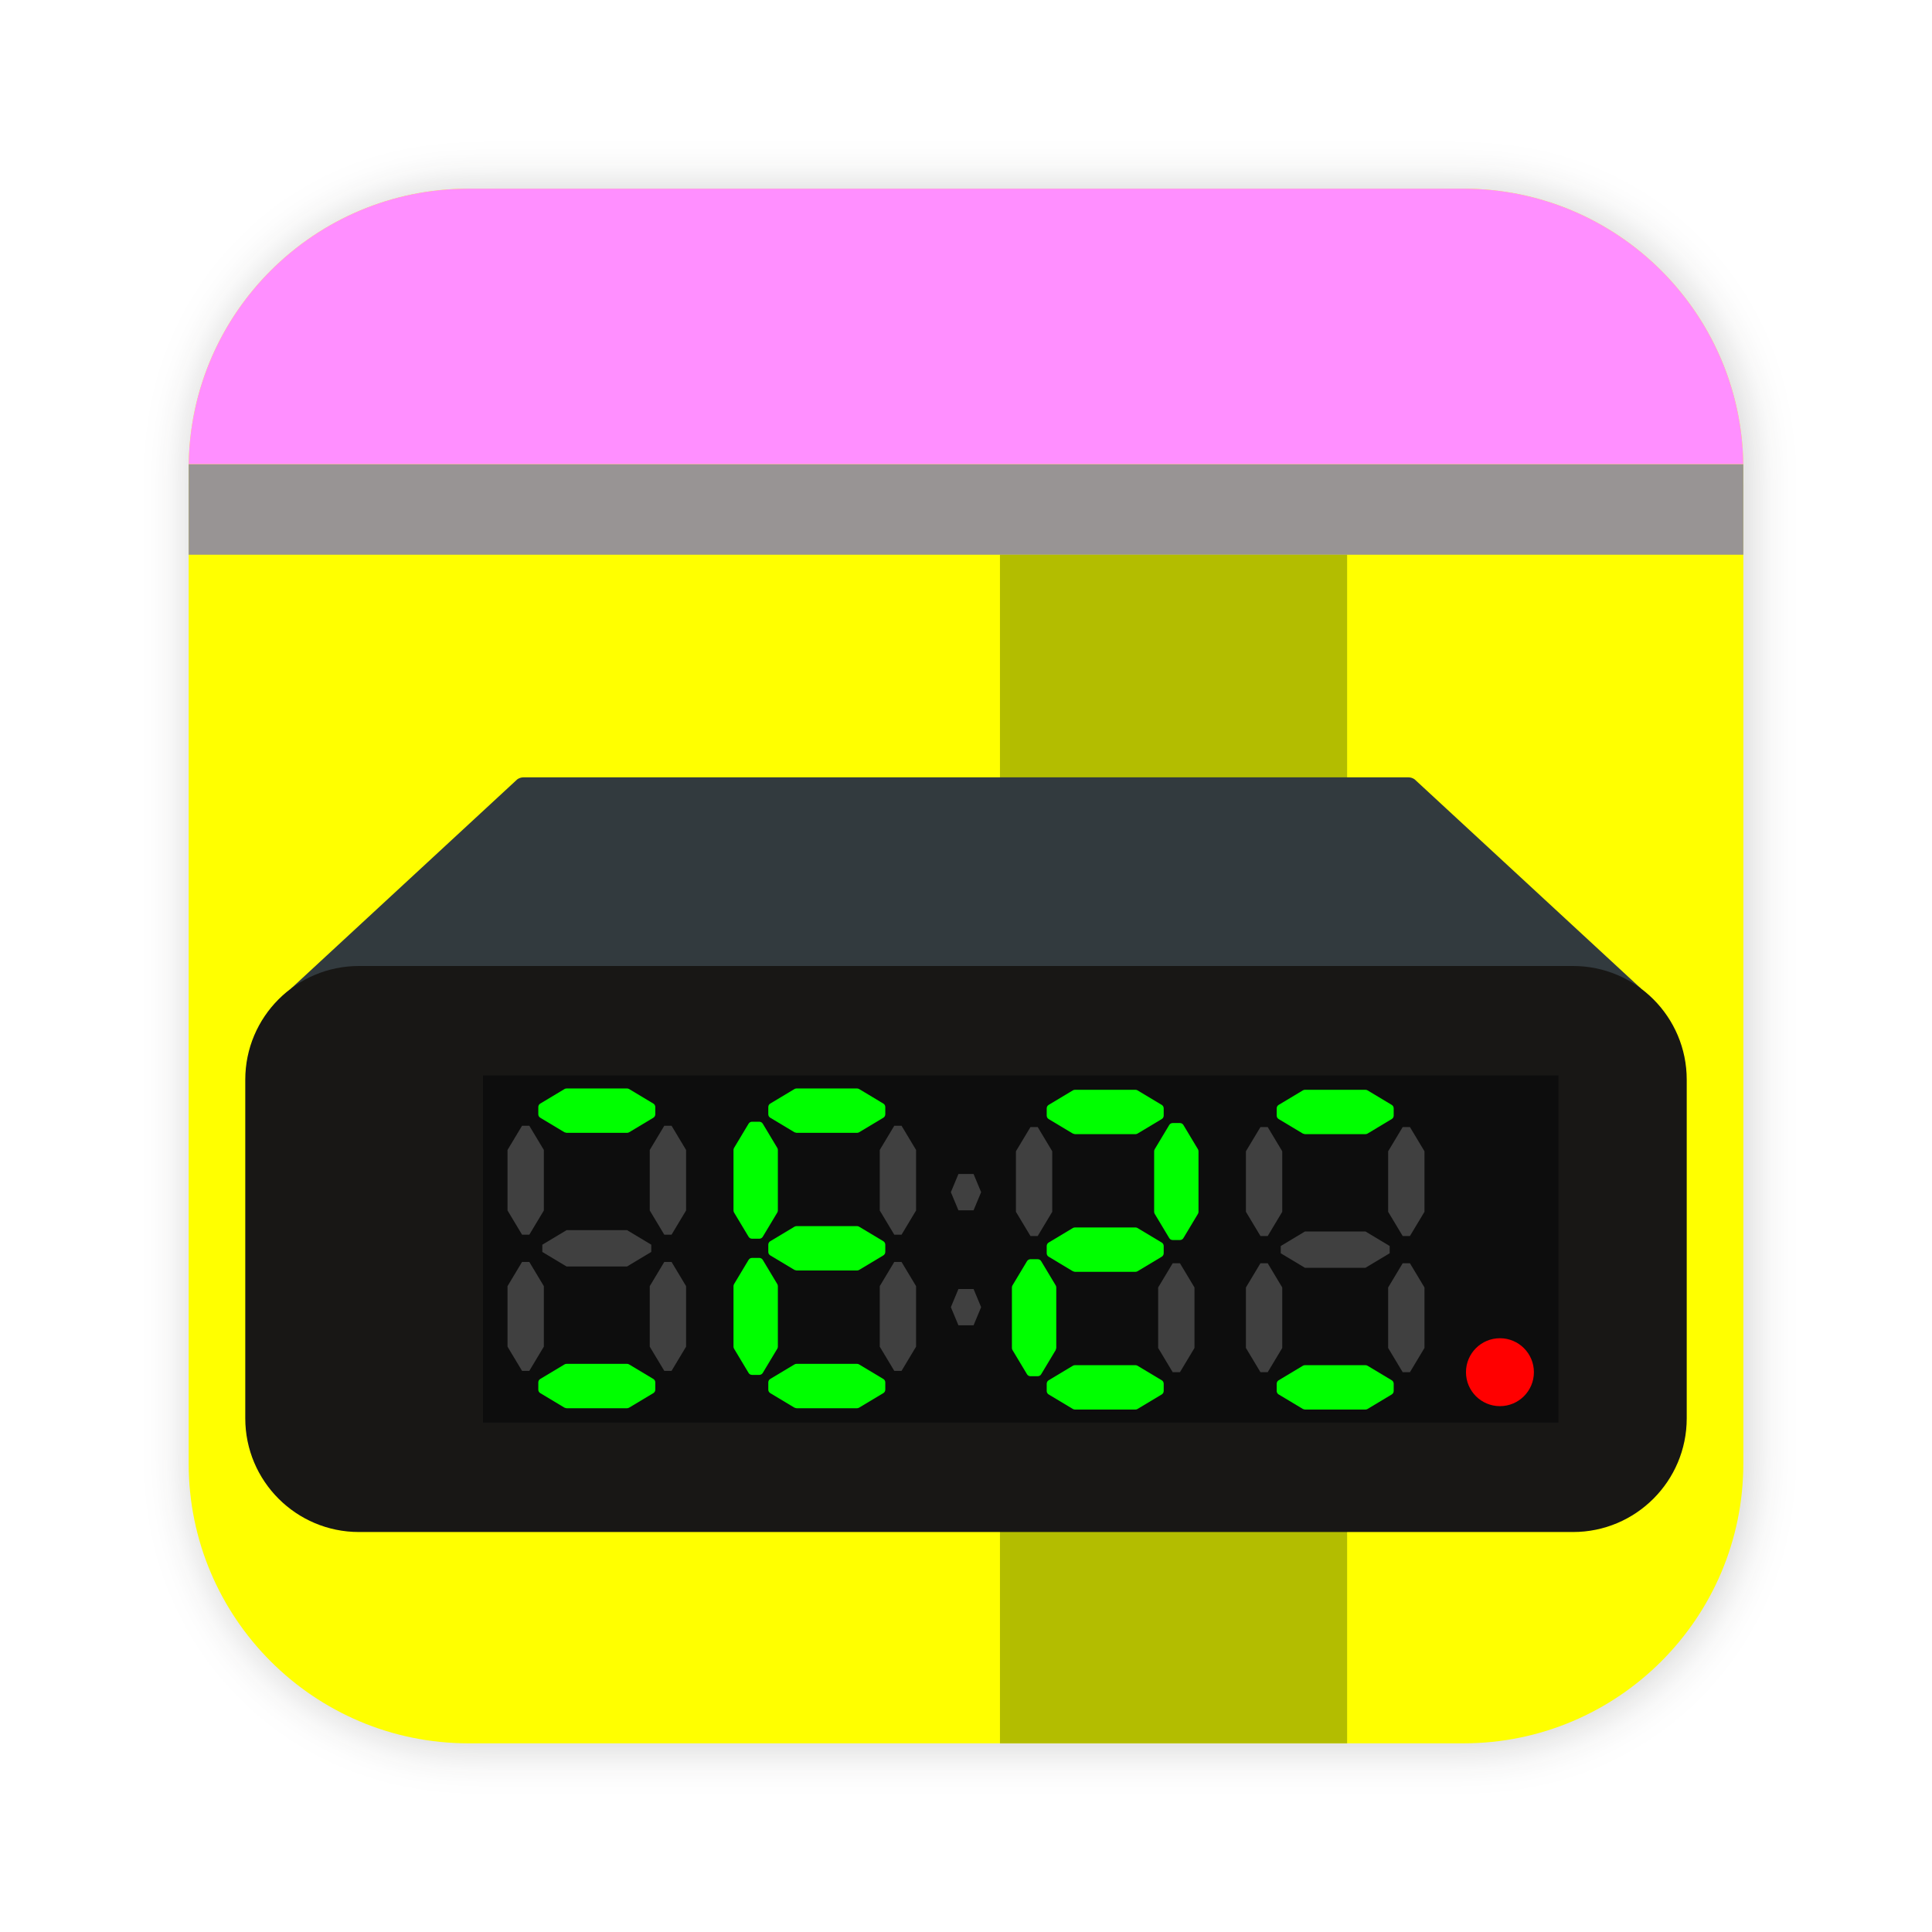
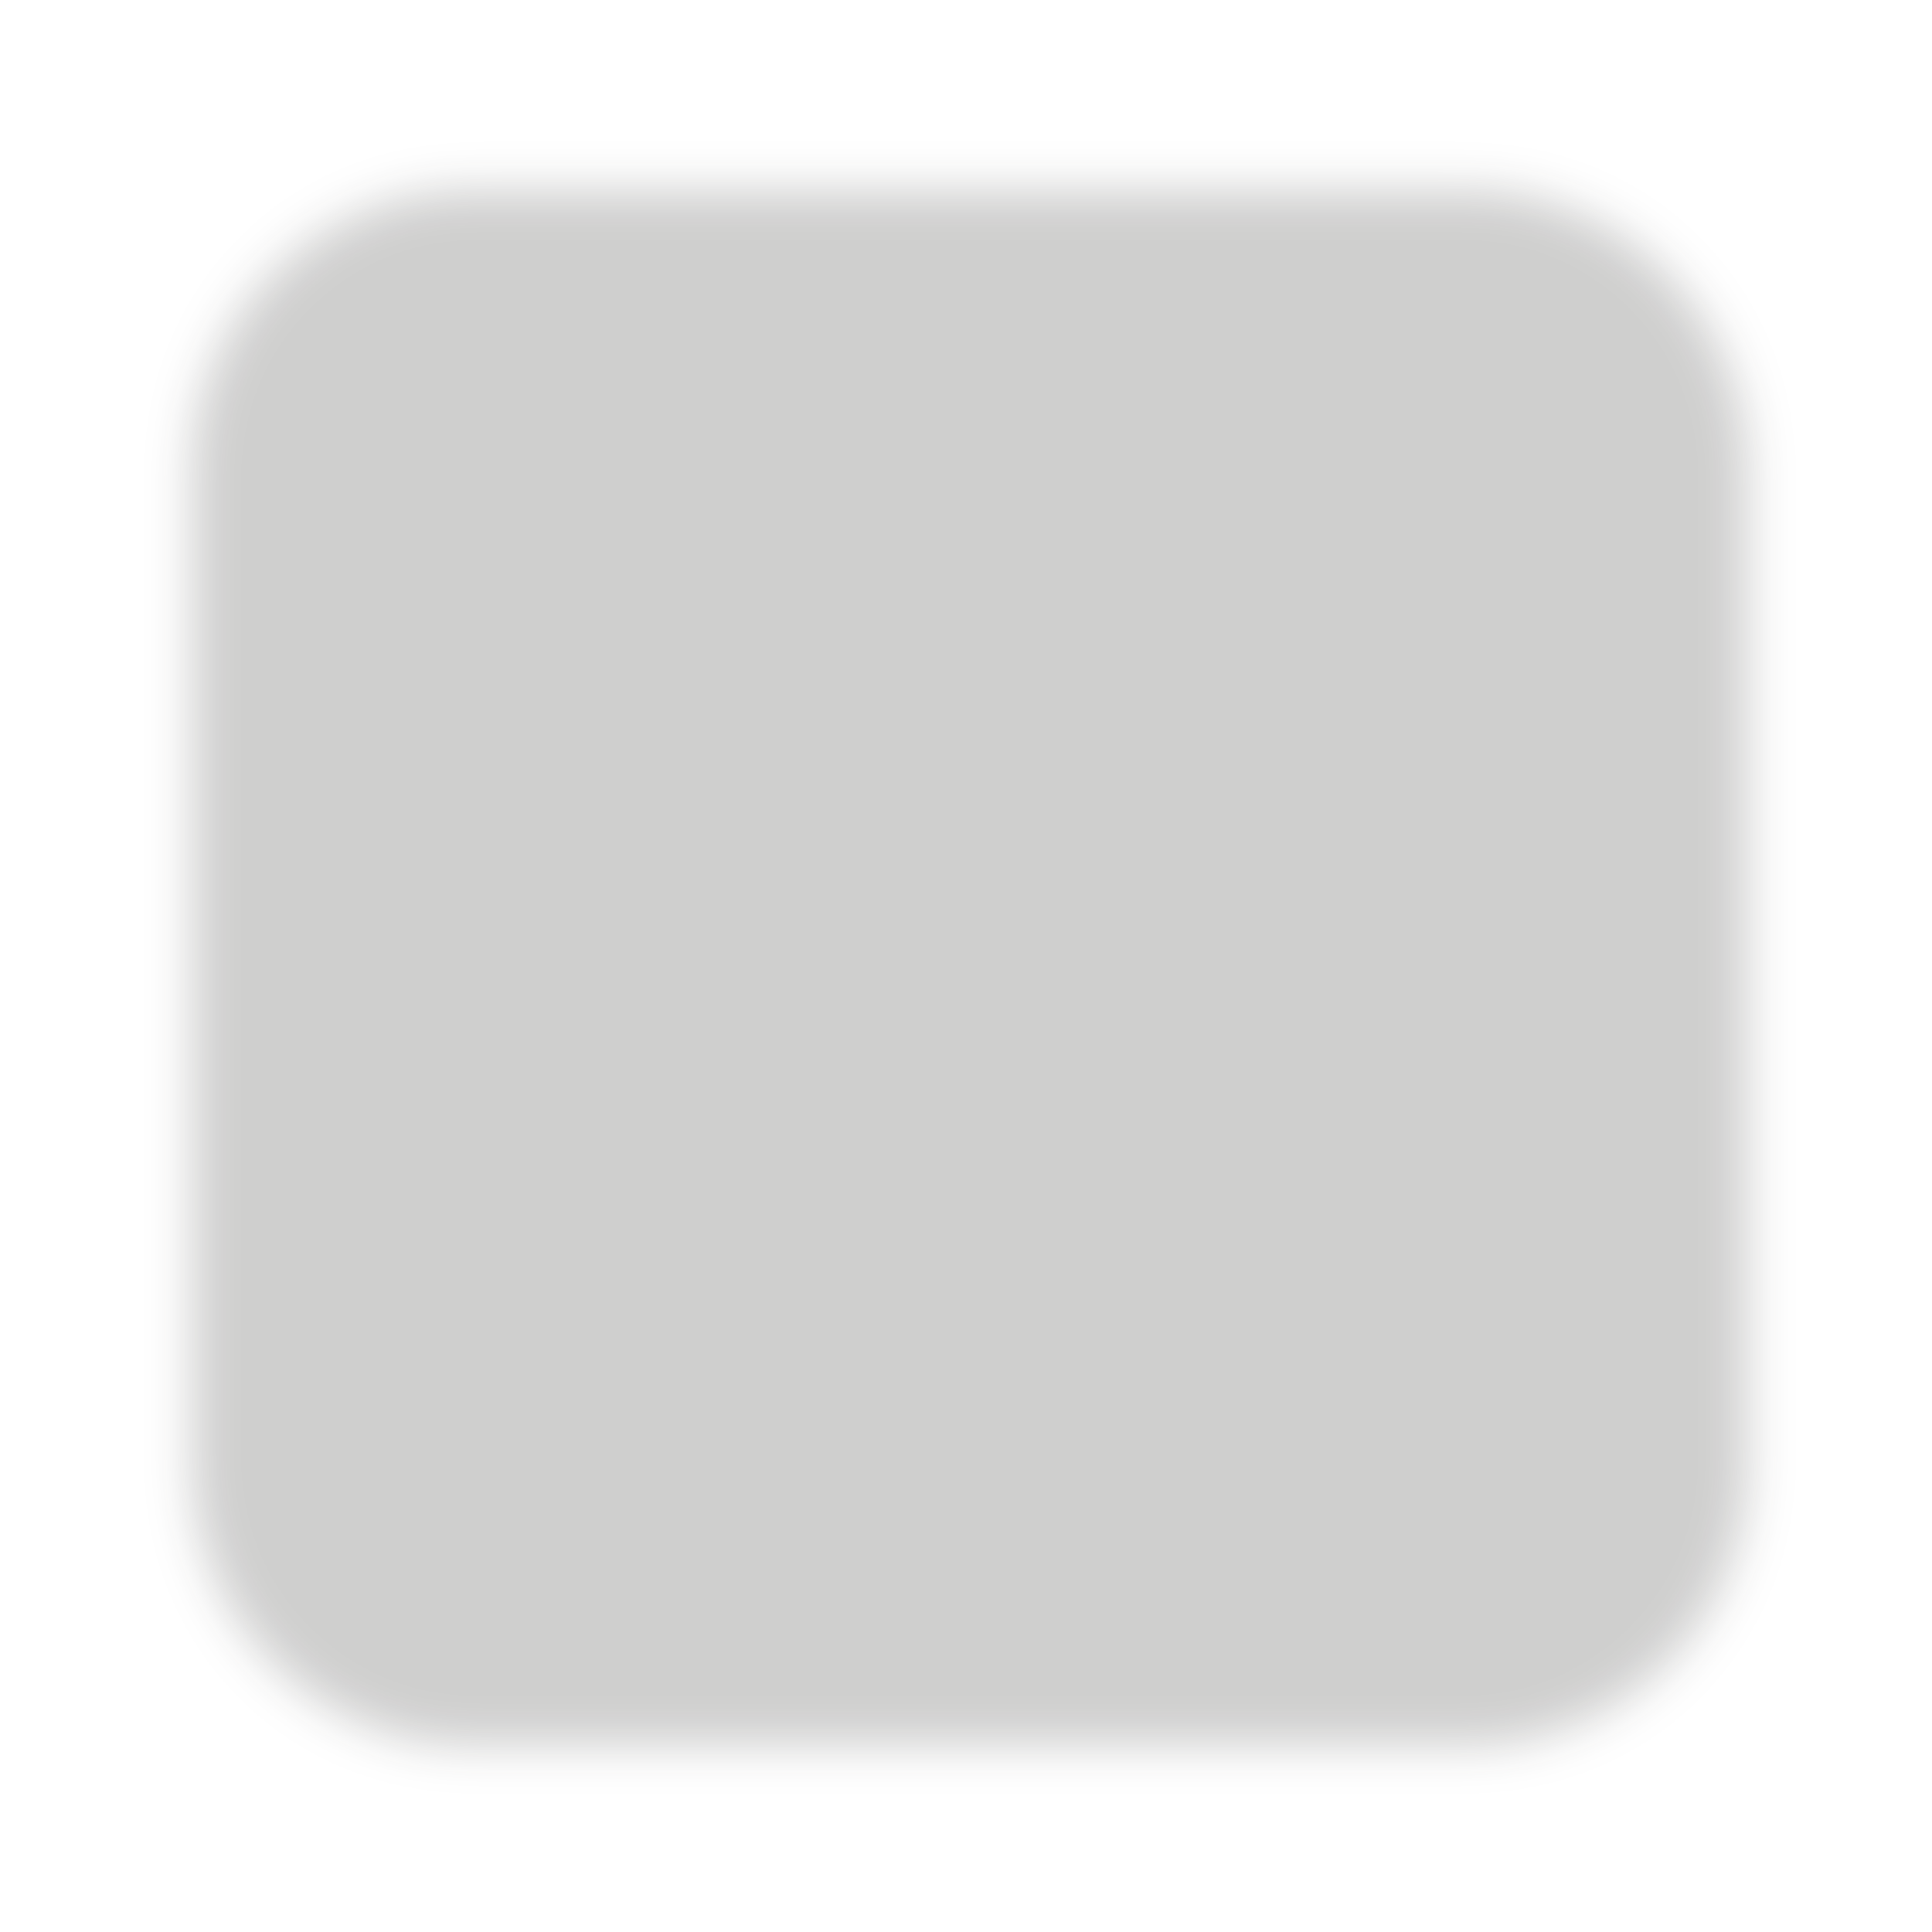
<svg xmlns="http://www.w3.org/2000/svg" width="100%" height="100%" viewBox="0 0 512 512" version="1.1" xml:space="preserve" style="fill-rule:evenodd;clip-rule:evenodd;stroke-linejoin:round;stroke-miterlimit:2;" id="svg1027">
  <path d="M463,124.66C463,83.73 429.77,50.5 388.84,50.5L125.16,50.5C84.23,50.5 51,83.73 51,124.66L51,388.34C51,429.27 84.23,462.5 125.16,462.5L388.84,462.5C429.77,462.5 463,429.27 463,388.34L463,124.66Z" style="fill:#181715;fill-opacity:1;opacity:0.21;filter:url(#filter1621)" id="path944" />
  <g id="g1022">
-     <path d="M462,124.16C462,83.23 428.77,50 387.84,50L124.16,50C83.23,50 50,83.23 50,124.16L50,387.84C50,428.77 83.23,462 124.16,462L387.84,462C428.77,462 462,428.77 462,387.84L462,124.16Z" style="fill:rgb(255,255,0);" id="path946" />
-     <rect x="265" y="147" width="92" height="315" style="fill:rgb(179,189,0);" id="rect948" />
-     <path d="M50.009,123C50.003,123.383 50,123.771 50,124.16L50,147L462,147L462,124.16C462,123.771 461.997,123.383 461.991,123L50.009,123Z" style="fill:rgb(152,148,148);" id="path950" />
-     <path d="M50.009,123L461.991,123C461.368,82.602 428.381,50 387.84,50L124.16,50C83.619,50 50.632,82.602 50.009,123Z" style="fill:rgb(255,143,255);" id="path952" />
-     <path d="M137.1,206.518C137.576,206.191 138.152,206 138.772,206L373.2,206C373.82,206 374.396,206.191 374.872,206.518L434.9,262L77.1,262L137.1,206.518Z" style="fill:rgb(50,58,62);" id="path954" />
-     <path d="M447,286.122C447,269.497 433.503,256 416.878,256L95.122,256C78.497,256 65,269.497 65,286.122L65,375.878C65,392.503 78.497,406 95.122,406L416.878,406C433.503,406 447,392.503 447,375.878L447,286.122Z" style="fill:rgb(24,23,21);" id="path956" />
-     <rect x="128" y="285" width="285" height="92" style="fill:rgb(13,13,13);" id="rect958" />
-     <path d="M251.99,346.412L253.995,341.6L258.005,341.6L260.01,346.412L258.005,351.224L253.995,351.224L251.99,346.412Z" style="fill:rgb(64,64,64);" id="path960" />
-     <path d="M251.99,315.937L253.995,311.125L258.005,311.125L260.01,315.937L258.005,320.749L253.995,320.749L251.99,315.937Z" style="fill:rgb(64,64,64);" id="path962" />
-     <path d="M134.5,320.791L134.5,304.751L138.35,298.335L140.274,298.335L144.124,304.751L144.124,320.791L140.274,327.206L138.35,327.206L134.5,320.791Z" style="fill:rgb(64,64,64);" id="path964" />
-     <path d="M172.193,320.791L172.193,304.751L176.043,298.335L177.967,298.335L181.817,304.751L181.817,320.791L177.967,327.206L176.043,327.206L172.193,320.791Z" style="fill:rgb(64,64,64);" id="path966" />
-     <path d="M150.139,326.004L166.178,326.004L172.594,329.853L172.594,331.778L166.178,335.627L150.139,335.627L143.723,331.778L143.723,329.853L150.139,326.004Z" style="fill:rgb(64,64,64);" id="path968" />
-     <path d="M149.59,300.062L150.139,300.214L166.178,300.214C166.372,300.214 166.561,300.161 166.727,300.062L173.143,296.212C173.464,296.02 173.661,295.672 173.661,295.298L173.661,293.373C173.661,292.998 173.464,292.651 173.143,292.458L166.727,288.609C166.561,288.509 166.372,288.457 166.178,288.457L150.139,288.457C149.945,288.457 149.756,288.509 149.59,288.609L143.174,292.458C142.853,292.651 142.656,292.998 142.656,293.373L142.656,295.298C142.656,295.672 142.853,296.02 143.174,296.212L149.59,300.062Z" style="fill:rgb(0,255,0);" id="path970" />
-     <path d="M172.193,356.88L172.193,340.84L176.043,334.424L177.967,334.424L181.817,340.84L181.817,356.88L177.967,363.296L176.043,363.296L172.193,356.88Z" style="fill:rgb(64,64,64);" id="path972" />
-     <path d="M134.5,356.88L134.5,340.84L138.35,334.424L140.274,334.424L144.124,340.84L144.124,356.88L140.274,363.296L138.35,363.296L134.5,356.88Z" style="fill:rgb(64,64,64);" id="path974" />
-     <path d="M149.59,373.042C149.735,373.129 150.139,373.194 150.139,373.194L166.178,373.194C166.372,373.194 166.561,373.141 166.727,373.042L173.143,369.193C173.464,369 173.661,368.653 173.661,368.278L173.661,366.353C173.661,365.978 173.464,365.631 173.143,365.438L166.727,361.589C166.561,361.489 166.372,361.437 166.178,361.437L150.139,361.437C149.945,361.437 149.756,361.489 149.59,361.589L143.174,365.438C142.853,365.631 142.656,365.978 142.656,366.353L142.656,368.278C142.656,368.653 142.853,369 143.174,369.193L149.59,373.042Z" style="fill:rgb(0,255,0);" id="path976" />
-     <path d="M205.984,321.348C206.084,321.186 206.141,320.995 206.141,320.791L206.141,304.751C206.141,304.558 206.088,304.368 205.989,304.202L202.139,297.786C201.947,297.465 201.599,297.269 201.225,297.269L199.3,297.269C198.925,297.269 198.578,297.465 198.385,297.786L194.536,304.202C194.436,304.368 194.384,304.558 194.384,304.751L194.384,320.791C194.384,320.984 194.436,321.174 194.536,321.339L198.385,327.755C198.578,328.077 198.925,328.273 199.3,328.273L201.225,328.273C201.599,328.273 201.947,328.077 202.139,327.755L205.984,321.348Z" style="fill:rgb(0,255,0);" id="path978" />
-     <path d="M233.144,320.791L233.144,304.751L236.993,298.335L238.918,298.335L242.767,304.751L242.767,320.791L238.918,327.206L236.993,327.206L233.144,320.791Z" style="fill:rgb(64,64,64);" id="path980" />
-     <path d="M210.54,336.542L211.089,336.694L227.129,336.694C227.322,336.694 227.512,336.641 227.678,336.542L234.093,332.692C234.415,332.5 234.611,332.152 234.611,331.778L234.611,329.853C234.611,329.478 234.415,329.131 234.093,328.938L227.678,325.089C227.512,324.989 227.322,324.937 227.129,324.937L211.089,324.937C210.896,324.937 210.706,324.989 210.54,325.089L204.124,328.938C203.803,329.131 203.607,329.478 203.607,329.853L203.607,331.778C203.607,332.152 203.803,332.5 204.124,332.692L210.54,336.542Z" style="fill:rgb(0,255,0);" id="path982" />
-     <path d="M210.54,300.062L211.089,300.214L227.129,300.214C227.322,300.214 227.512,300.161 227.678,300.062L234.093,296.212C234.415,296.02 234.611,295.672 234.611,295.298L234.611,293.373C234.611,292.998 234.415,292.651 234.093,292.458L227.678,288.609C227.512,288.509 227.322,288.457 227.129,288.457L211.089,288.457C210.896,288.457 210.706,288.509 210.54,288.609L204.124,292.458C203.803,292.651 203.607,292.998 203.607,293.373L203.607,295.298C203.607,295.672 203.803,296.02 204.124,296.212L210.54,300.062Z" style="fill:rgb(0,255,0);" id="path984" />
-     <path d="M233.144,356.88L233.144,340.84L236.993,334.424L238.918,334.424L242.767,340.84L242.767,356.88L238.918,363.296L236.993,363.296L233.144,356.88Z" style="fill:rgb(64,64,64);" id="path986" />
-     <path d="M205.984,357.437C206.084,357.275 206.141,357.084 206.141,356.88L206.141,340.84C206.141,340.647 206.088,340.457 205.989,340.291L202.139,333.876C201.947,333.554 201.599,333.358 201.225,333.358L199.3,333.358C198.925,333.358 198.578,333.554 198.385,333.876L194.536,340.291C194.436,340.457 194.384,340.647 194.384,340.84L194.384,356.88C194.384,357.073 194.436,357.263 194.536,357.429L198.385,363.844C198.578,364.166 198.925,364.362 199.3,364.362L201.225,364.362C201.599,364.362 201.947,364.166 202.139,363.844L205.984,357.437Z" style="fill:rgb(0,255,0);" id="path988" />
-     <path d="M210.54,373.042C210.685,373.129 211.089,373.194 211.089,373.194L227.129,373.194C227.322,373.194 227.512,373.141 227.678,373.042L234.093,369.193C234.415,369 234.611,368.653 234.611,368.278L234.611,366.353C234.611,365.978 234.415,365.631 234.093,365.438L227.678,361.589C227.512,361.489 227.322,361.437 227.129,361.437L211.089,361.437C210.896,361.437 210.706,361.489 210.54,361.589L204.124,365.438C203.803,365.631 203.607,365.978 203.607,366.353L203.607,368.278C203.607,368.653 203.803,369 204.124,369.193L210.54,373.042Z" style="fill:rgb(0,255,0);" id="path990" />
-     <path d="M269.233,321.14L269.233,305.1L273.082,298.684L275.007,298.684L278.856,305.1L278.856,321.14L275.007,327.556L273.082,327.556L269.233,321.14Z" style="fill:rgb(64,64,64);" id="path992" />
-     <path d="M317.459,321.697C317.559,321.535 317.616,321.344 317.616,321.14L317.616,305.1C317.616,304.907 317.564,304.717 317.464,304.551L313.615,298.136C313.422,297.814 313.075,297.618 312.7,297.618L310.775,297.618C310.401,297.618 310.053,297.814 309.861,298.136L306.011,304.551C305.912,304.717 305.859,304.907 305.859,305.1L305.859,321.14C305.859,321.333 305.912,321.523 306.011,321.689L309.861,328.104C310.053,328.426 310.401,328.622 310.775,328.622L312.7,328.622C313.075,328.622 313.422,328.426 313.615,328.104L317.459,321.697Z" style="fill:rgb(0,255,0);" id="path994" />
-     <path d="M284.322,336.891C284.468,336.978 284.871,337.043 284.871,337.043L300.911,337.043C301.104,337.043 301.294,336.991 301.46,336.891L307.876,333.042C308.197,332.849 308.393,332.502 308.393,332.127L308.393,330.202C308.393,329.828 308.197,329.48 307.876,329.288L301.46,325.438C301.294,325.339 301.104,325.286 300.911,325.286L284.871,325.286C284.678,325.286 284.488,325.339 284.322,325.438L277.907,329.288C277.585,329.48 277.389,329.828 277.389,330.202L277.389,332.127C277.389,332.502 277.585,332.849 277.907,333.042L284.322,336.891Z" style="fill:rgb(0,255,0);" id="path996" />
-     <path d="M284.314,300.406L277.907,296.562C277.585,296.369 277.389,296.022 277.389,295.647L277.389,293.722C277.389,293.347 277.585,293 277.907,292.807L284.322,288.958C284.488,288.859 284.678,288.806 284.871,288.806L300.911,288.806C301.104,288.806 301.294,288.859 301.46,288.958L307.876,292.807C308.197,293 308.393,293.347 308.393,293.722L308.393,295.647C308.393,296.022 308.197,296.369 307.876,296.562L301.46,300.411C301.294,300.511 301.104,300.563 300.911,300.563C300.911,300.563 284.871,300.563 284.871,300.563L284.314,300.406Z" style="fill:rgb(0,255,0);" id="path998" />
-     <path d="M306.926,357.229L306.926,341.189L310.775,334.774L312.7,334.774L316.55,341.189L316.55,357.229L312.7,363.645L310.775,363.645L306.926,357.229Z" style="fill:rgb(64,64,64);" id="path1000" />
-     <path d="M268.166,357.229C268.166,357.422 268.219,357.612 268.318,357.778L272.168,364.194C272.36,364.515 272.707,364.711 273.082,364.711L275.007,364.711C275.382,364.711 275.729,364.515 275.922,364.194L279.771,357.778L279.923,357.229L279.923,341.189C279.923,340.996 279.871,340.806 279.771,340.641L275.922,334.225C275.729,333.903 275.382,333.707 275.007,333.707L273.082,333.707C272.707,333.707 272.36,333.903 272.168,334.225L268.318,340.641C268.219,340.806 268.166,340.996 268.166,341.189L268.166,357.229Z" style="fill:rgb(0,255,0);" id="path1002" />
-     <path d="M284.871,373.543C285.46,373.543 284.871,373.543 284.871,373.543C284.678,373.543 284.488,373.491 284.322,373.391L277.907,369.542C277.585,369.349 277.389,369.002 277.389,368.627L277.389,366.702C277.389,366.328 277.585,365.98 277.907,365.788L284.322,361.938C284.488,361.839 284.678,361.786 284.871,361.786L300.911,361.786C301.104,361.786 301.294,361.839 301.46,361.938L307.876,365.788C308.197,365.98 308.393,366.328 308.393,366.702L308.393,368.627C308.393,369.002 308.197,369.349 307.876,369.542L301.46,373.391C301.294,373.491 301.104,373.543 300.911,373.543L284.871,373.543Z" style="fill:rgb(0,255,0);" id="path1004" />
-     <path d="M330.183,321.14L330.183,305.1L334.033,298.684L335.957,298.684L339.807,305.1L339.807,321.14L335.957,327.556L334.033,327.556L330.183,321.14Z" style="fill:rgb(64,64,64);" id="path1006" />
-     <path d="M367.876,321.14L367.876,305.1L371.726,298.684L373.65,298.684L377.5,305.1L377.5,321.14L373.65,327.556L371.726,327.556L367.876,321.14Z" style="fill:rgb(64,64,64);" id="path1008" />
-     <path d="M345.822,326.353L361.861,326.353L368.277,330.202L368.277,332.127L361.861,335.976L345.822,335.976L339.406,332.127L339.406,330.202L345.822,326.353Z" style="fill:rgb(64,64,64);" id="path1010" />
-     <path d="M345.822,288.806C345.628,288.806 345.439,288.859 345.273,288.958L338.857,292.807C338.536,293 338.339,293.347 338.339,293.722L338.339,295.647C338.339,296.022 338.536,296.369 338.857,296.562L345.273,300.411L345.822,300.563C345.822,300.563 361.861,300.563 361.861,300.563C362.055,300.563 362.244,300.511 362.41,300.411L368.826,296.562C369.147,296.369 369.344,296.022 369.344,295.647L369.344,293.722C369.344,293.347 369.147,293 368.826,292.807L362.41,288.958C362.244,288.859 362.055,288.806 361.861,288.806L345.822,288.806Z" style="fill:rgb(0,255,0);" id="path1012" />
-     <path d="M367.876,357.229L367.876,341.189L371.726,334.774L373.65,334.774L377.5,341.189L377.5,357.229L373.65,363.645L371.726,363.645L367.876,357.229Z" style="fill:rgb(64,64,64);" id="path1014" />
-     <path d="M330.183,357.229L330.183,341.189L334.033,334.774L335.957,334.774L339.807,341.189L339.807,357.229L335.957,363.645L334.033,363.645L330.183,357.229Z" style="fill:rgb(64,64,64);" id="path1016" />
-     <path d="M345.273,373.391C345.418,373.478 345.822,373.543 345.822,373.543L361.861,373.543C362.055,373.543 362.244,373.491 362.41,373.391L368.826,369.542C369.147,369.349 369.344,369.002 369.344,368.627L369.344,366.702C369.344,366.328 369.147,365.98 368.826,365.788L362.41,361.938C362.244,361.839 362.055,361.786 361.861,361.786L345.822,361.786C345.628,361.786 345.439,361.839 345.273,361.938L338.857,365.788C338.536,365.98 338.339,366.328 338.339,366.702L338.339,368.627C338.339,369.002 338.536,369.349 338.857,369.542L345.273,373.391Z" style="fill:rgb(0,255,0);" id="path1018" />
-     <circle cx="397.5" cy="363.645" r="9" style="fill:rgb(255,0,0);" id="circle1020" />
-   </g>
+     </g>
  <defs id="defs1025">
    <filter style="color-interpolation-filters:sRGB" id="filter1621" x="-0.036" width="1.072" y="-0.036" height="1.072">
      <feGaussianBlur stdDeviation="6.18" id="feGaussianBlur1623" />
    </filter>
  </defs>
</svg>
